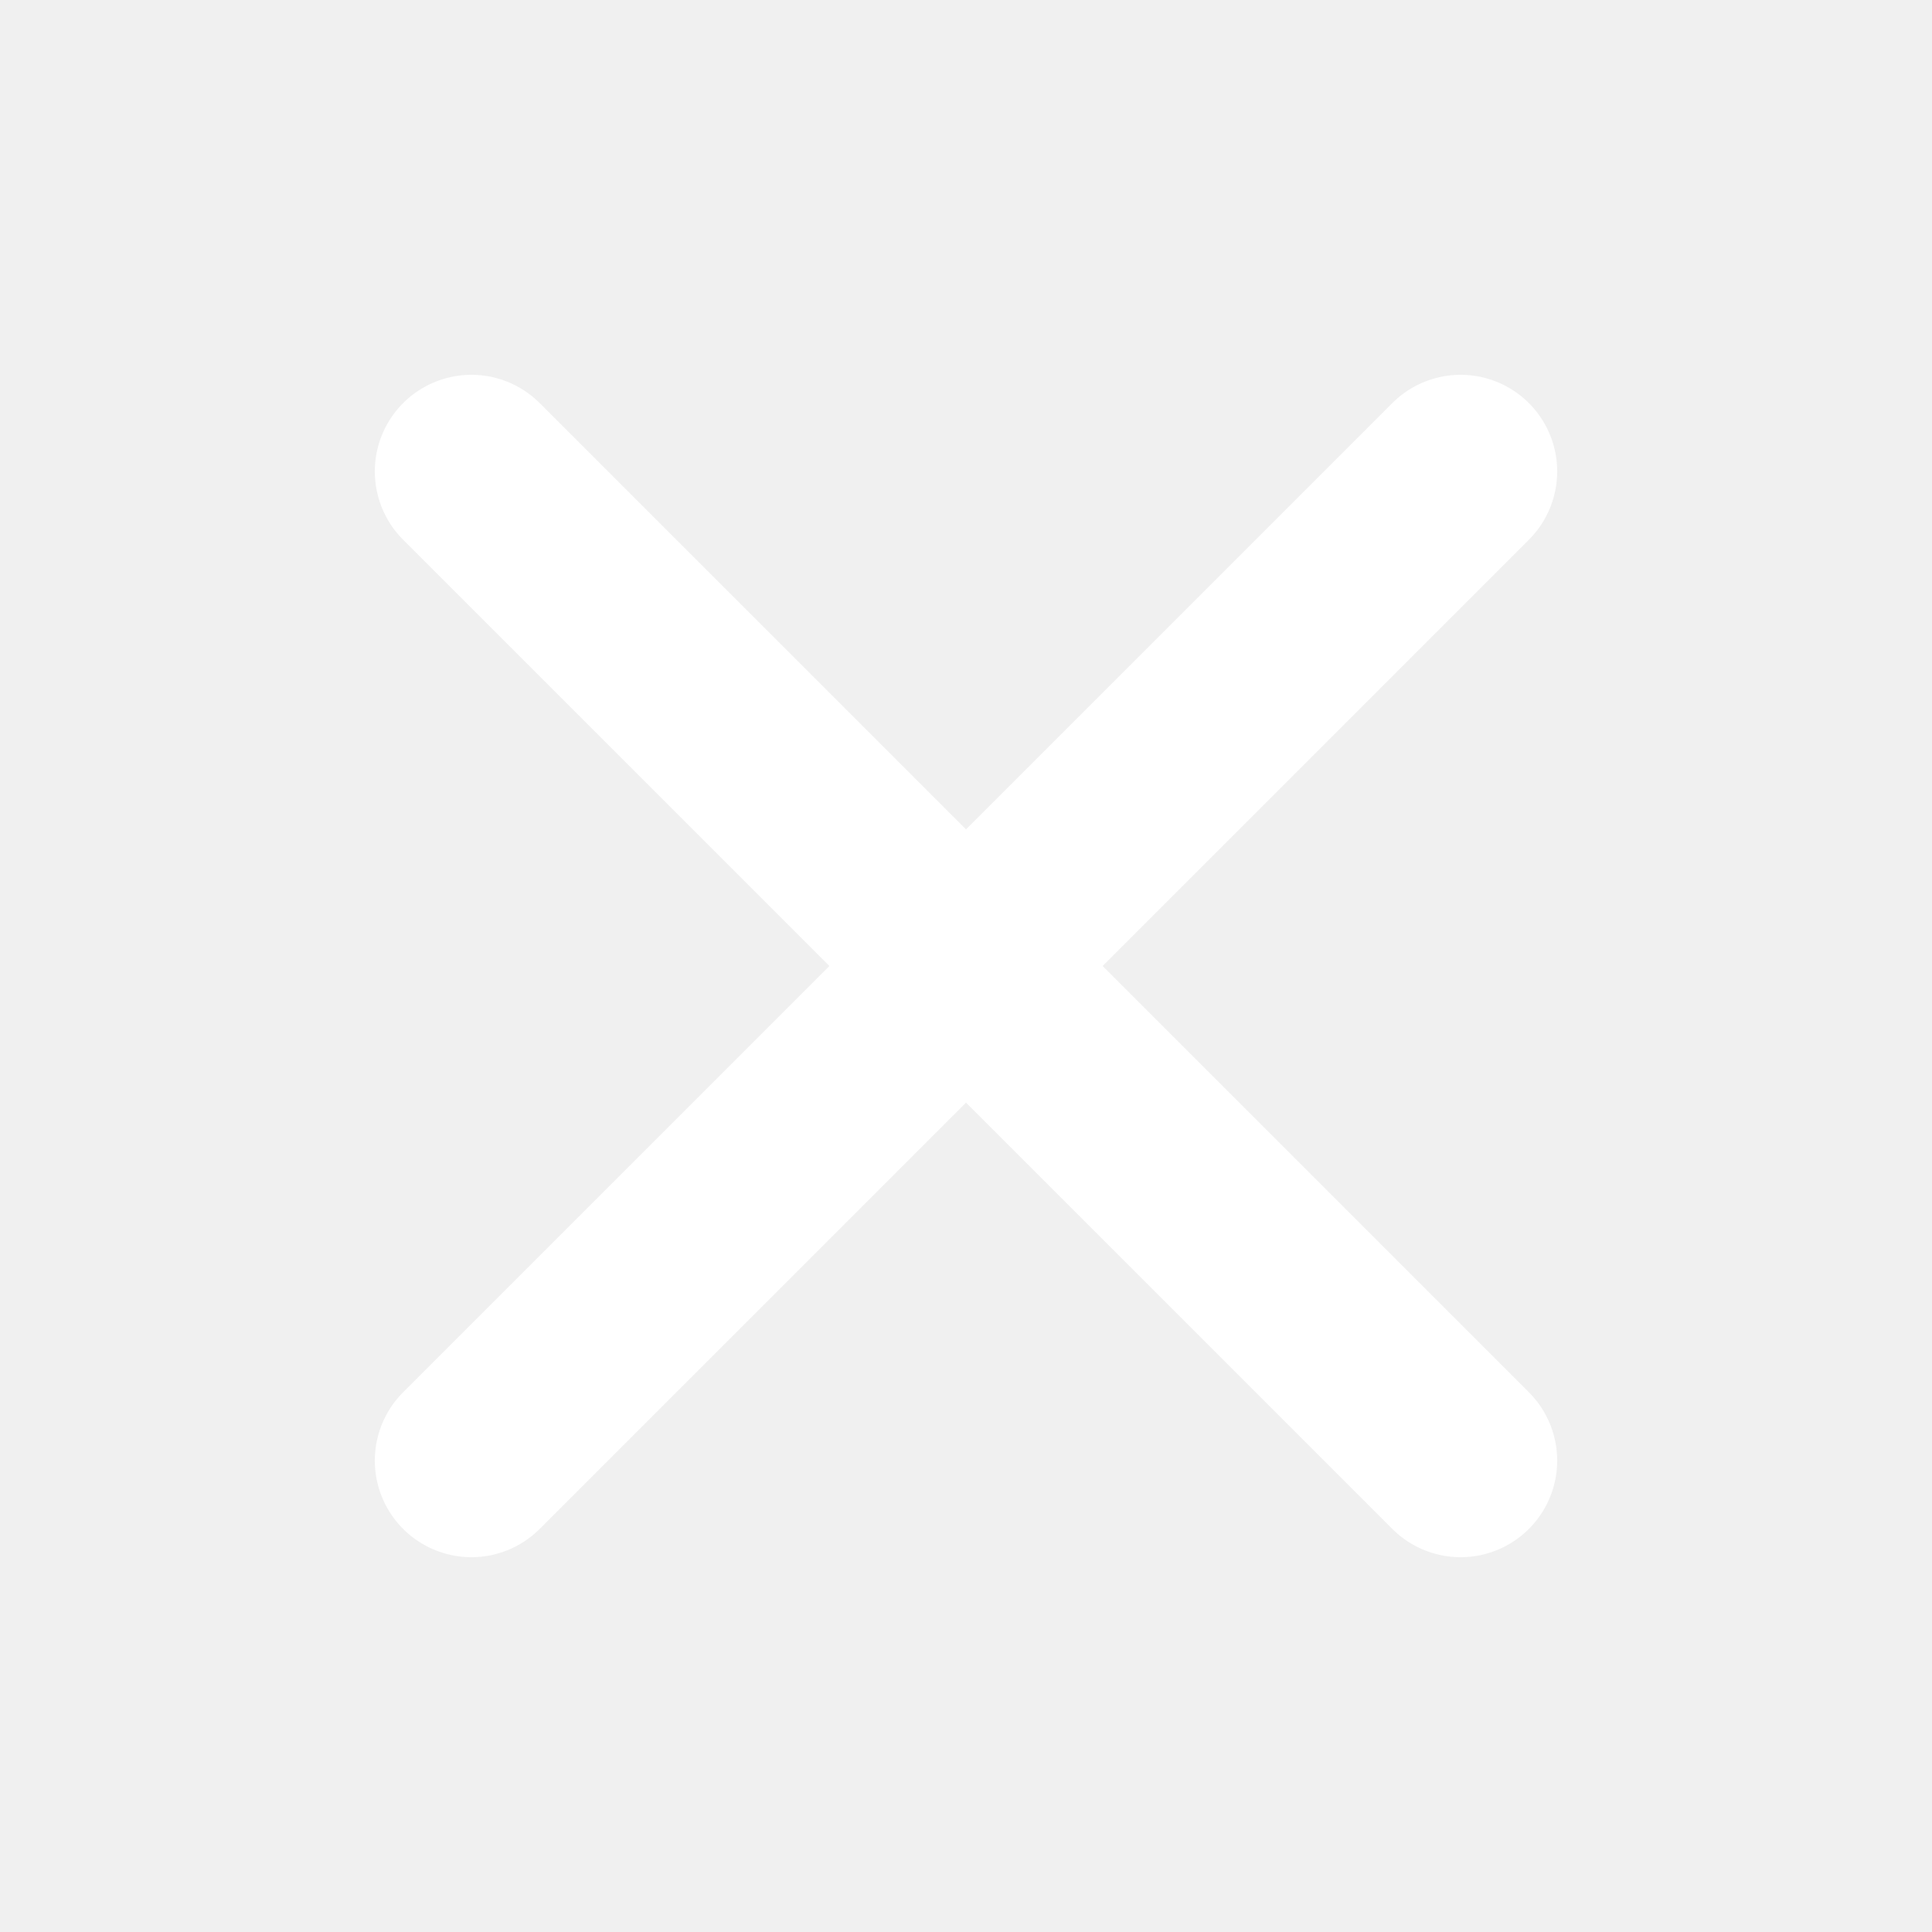
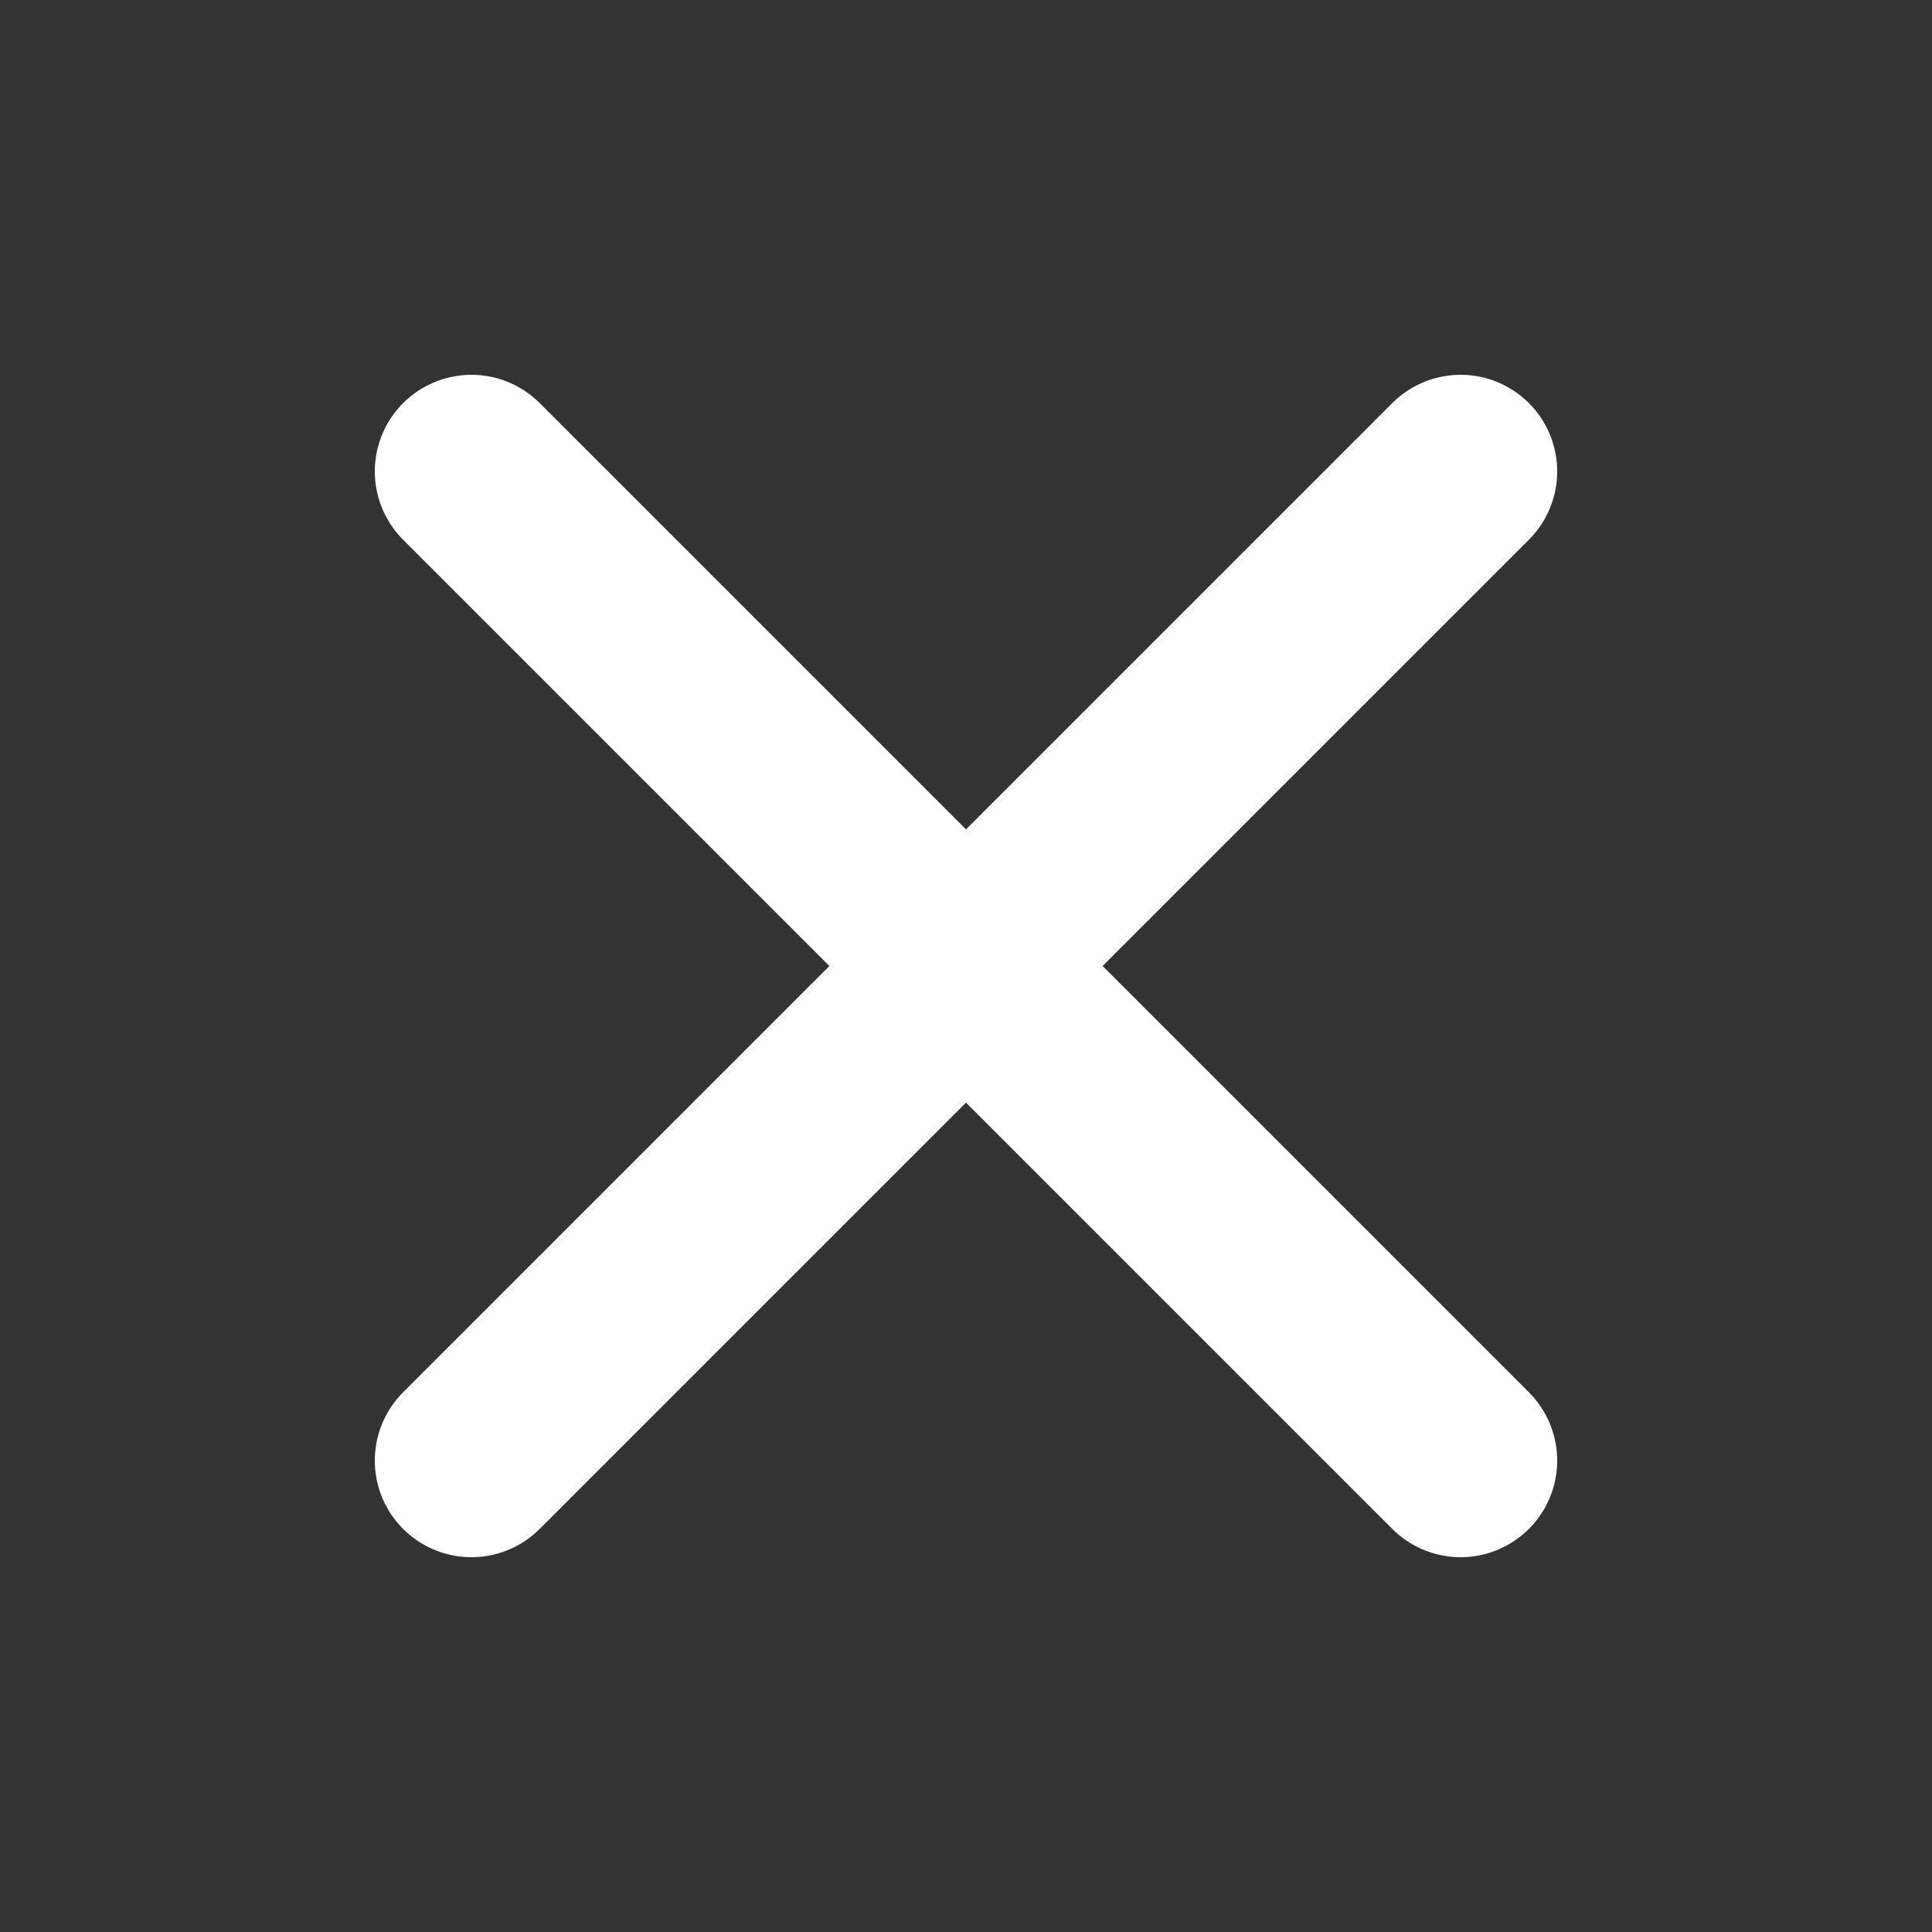
<svg xmlns="http://www.w3.org/2000/svg" width="100" height="100" viewBox="0 0 100 100">
+   <g id="BG">
+     <rect x="-8805.78" y="-8634.64" width="16138.57" height="16138.57" fill="#333" />
+   </g>
  <g id="main">
    <line x1="24.4" y1="24.4" x2="75.6" y2="75.6" fill="none" stroke="#fff" stroke-linecap="round" stroke-linejoin="round" stroke-width="10" />
    <line x1="75.6" y1="24.4" x2="24.4" y2="75.6" fill="none" stroke="#fff" stroke-linecap="round" stroke-linejoin="round" stroke-width="10" />
  </g>
</svg>
